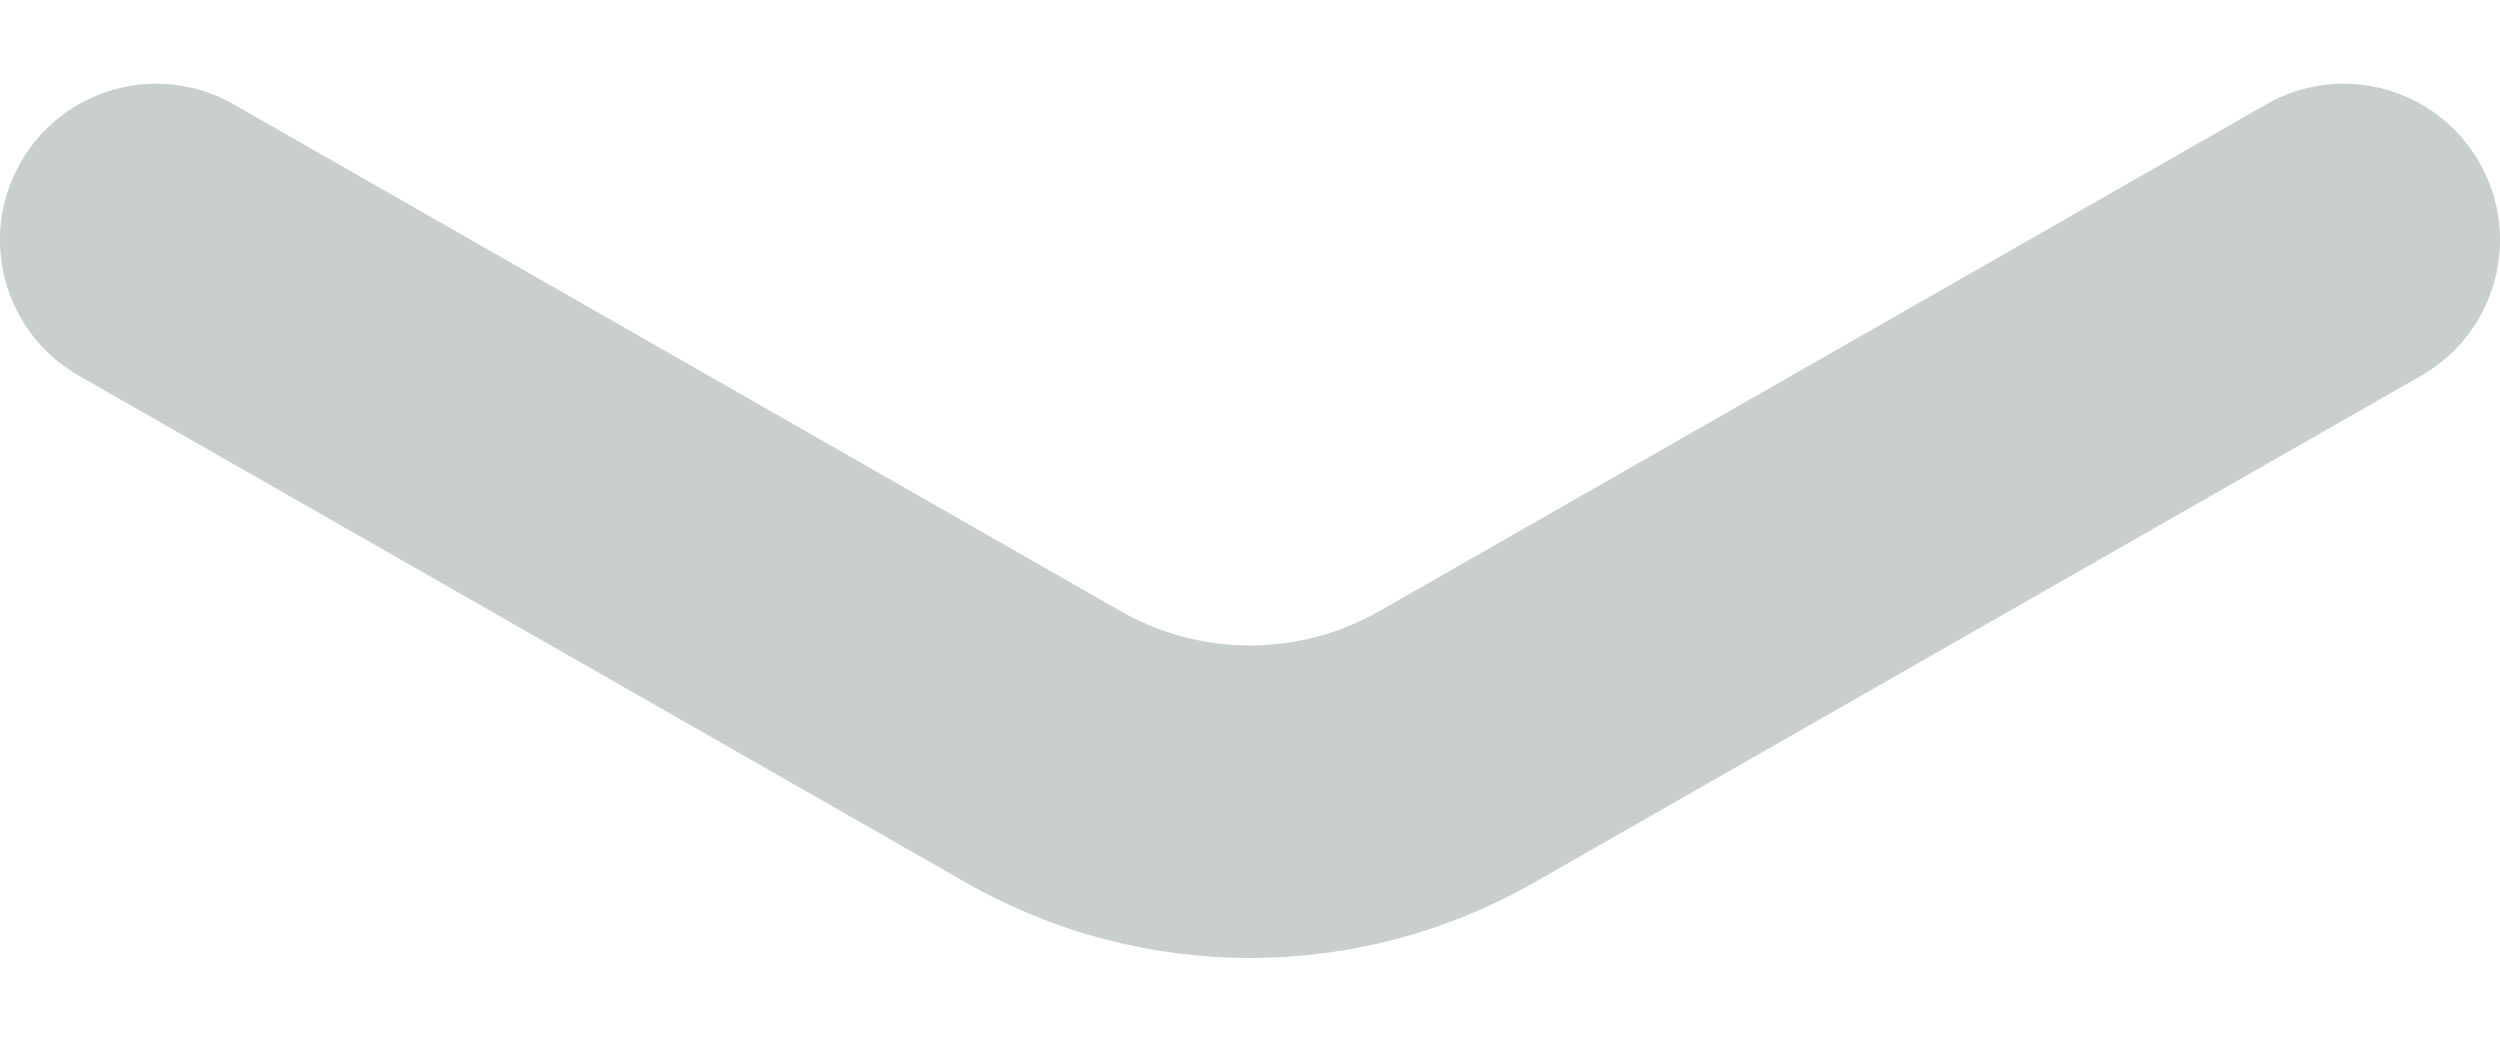
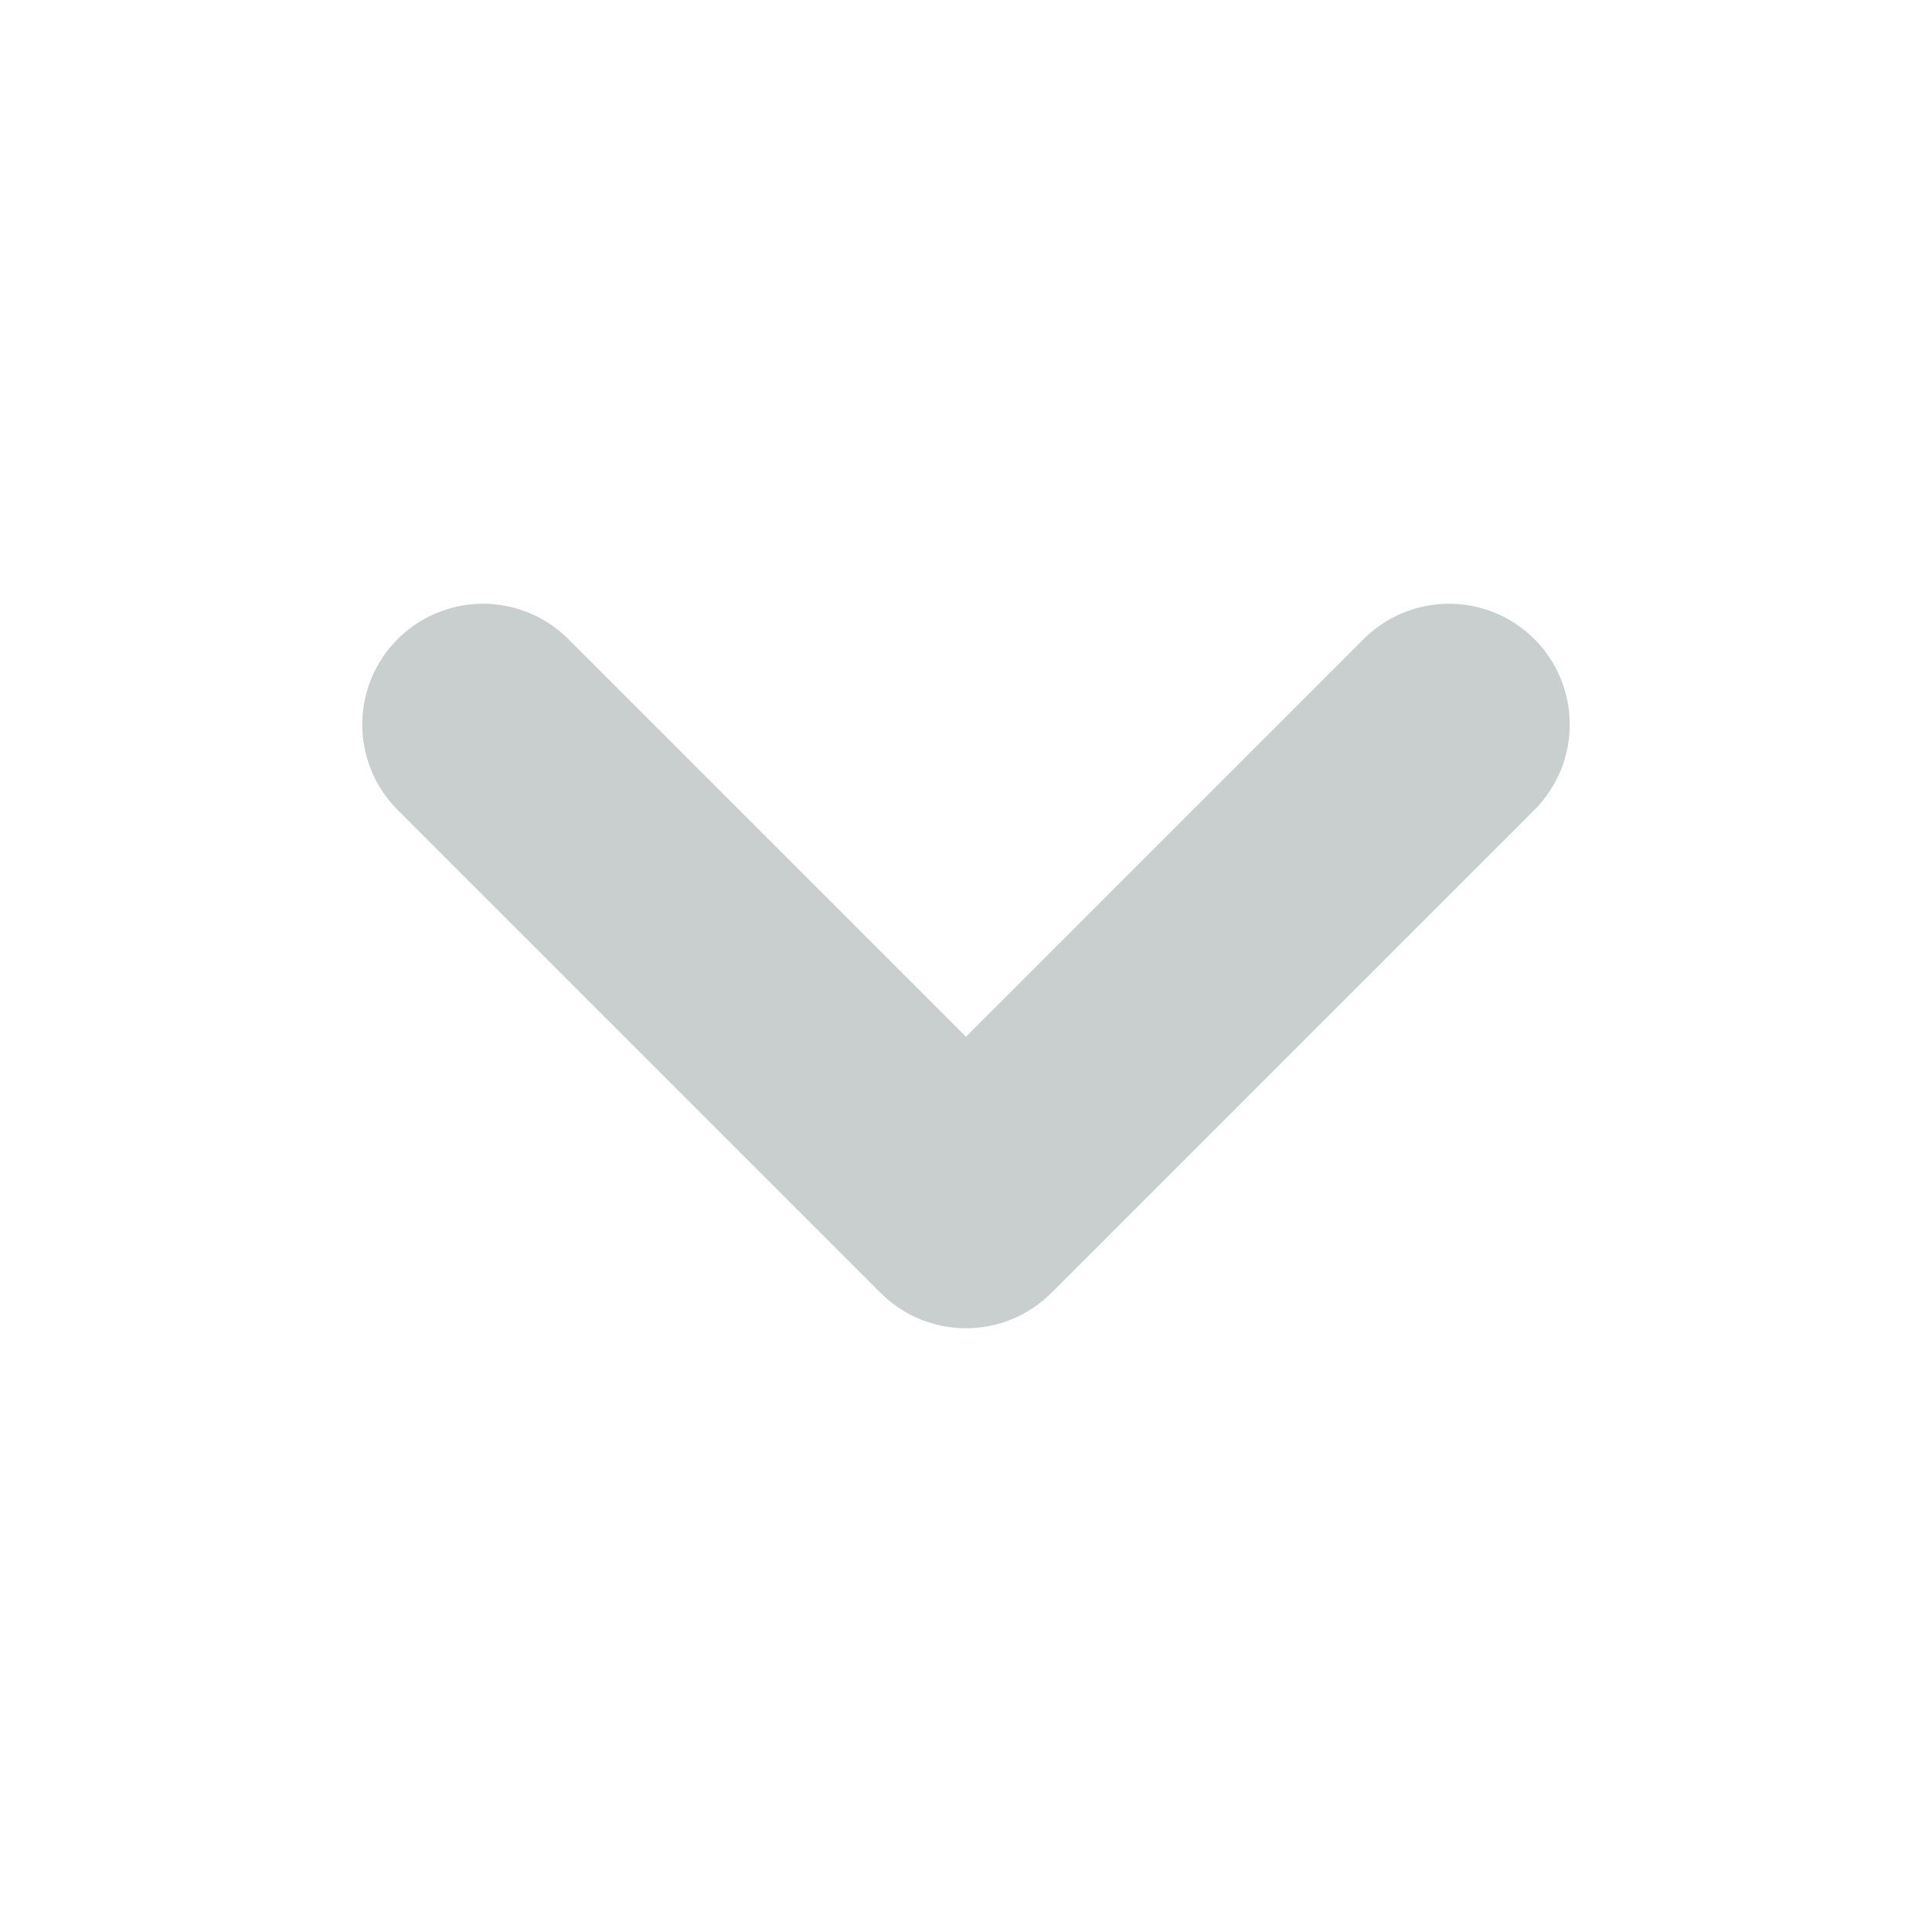
- <svg xmlns="http://www.w3.org/2000/svg" width="12" height="5" viewBox="0 0 12 5" fill="none">
-   <path fill-rule="evenodd" clip-rule="evenodd" d="M11.901 0.78C12.107 1.139 11.982 1.597 11.622 1.803L7.364 4.236C6.519 4.719 5.481 4.719 4.636 4.236L0.378 1.803C0.018 1.597 -0.107 1.139 0.099 0.78C0.304 0.42 0.762 0.295 1.122 0.501L5.38 2.934C5.764 3.153 6.236 3.153 6.62 2.934L10.878 0.501C11.237 0.295 11.696 0.42 11.901 0.78Z" fill="#C9CFCF" />
+ <svg xmlns="http://www.w3.org/2000/svg" fill="none" width="16" height="16" viewBox="0 0 16 16">
+   <path stroke="#C9CFCF" stroke-linecap="round" stroke-linejoin="round" stroke-width="2" d="m4 6 4 4 4-4" />
</svg>
